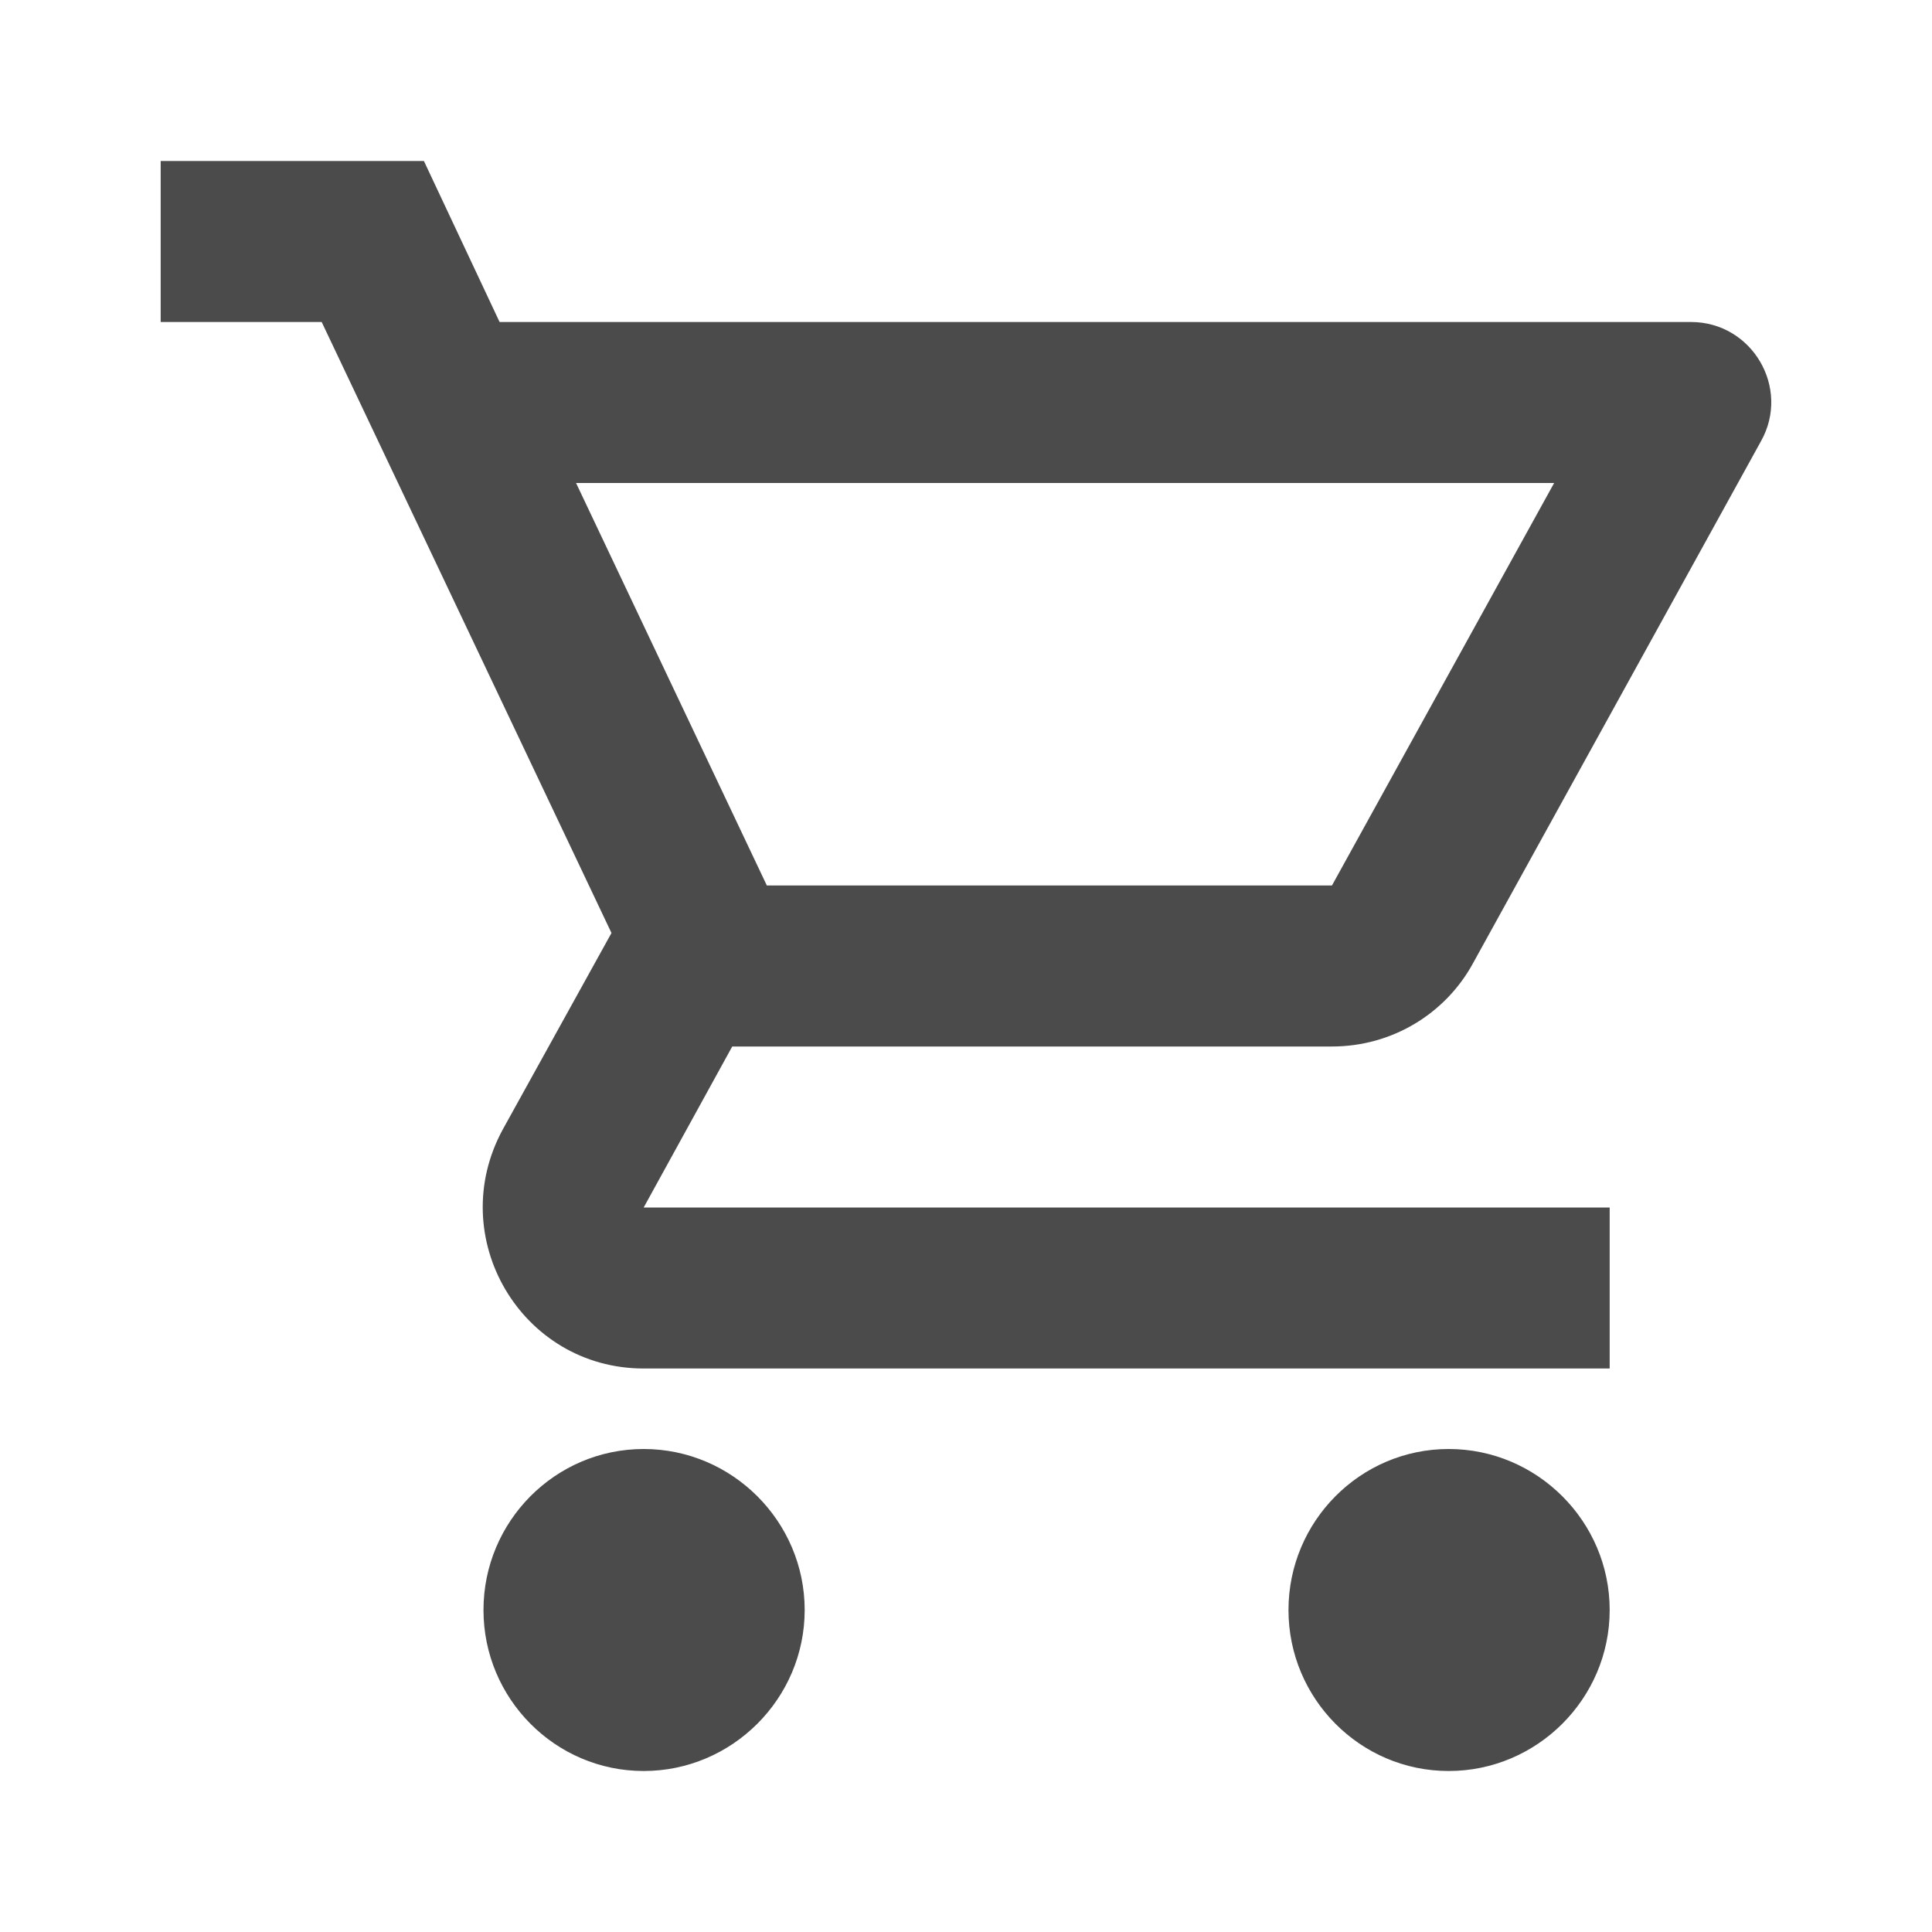
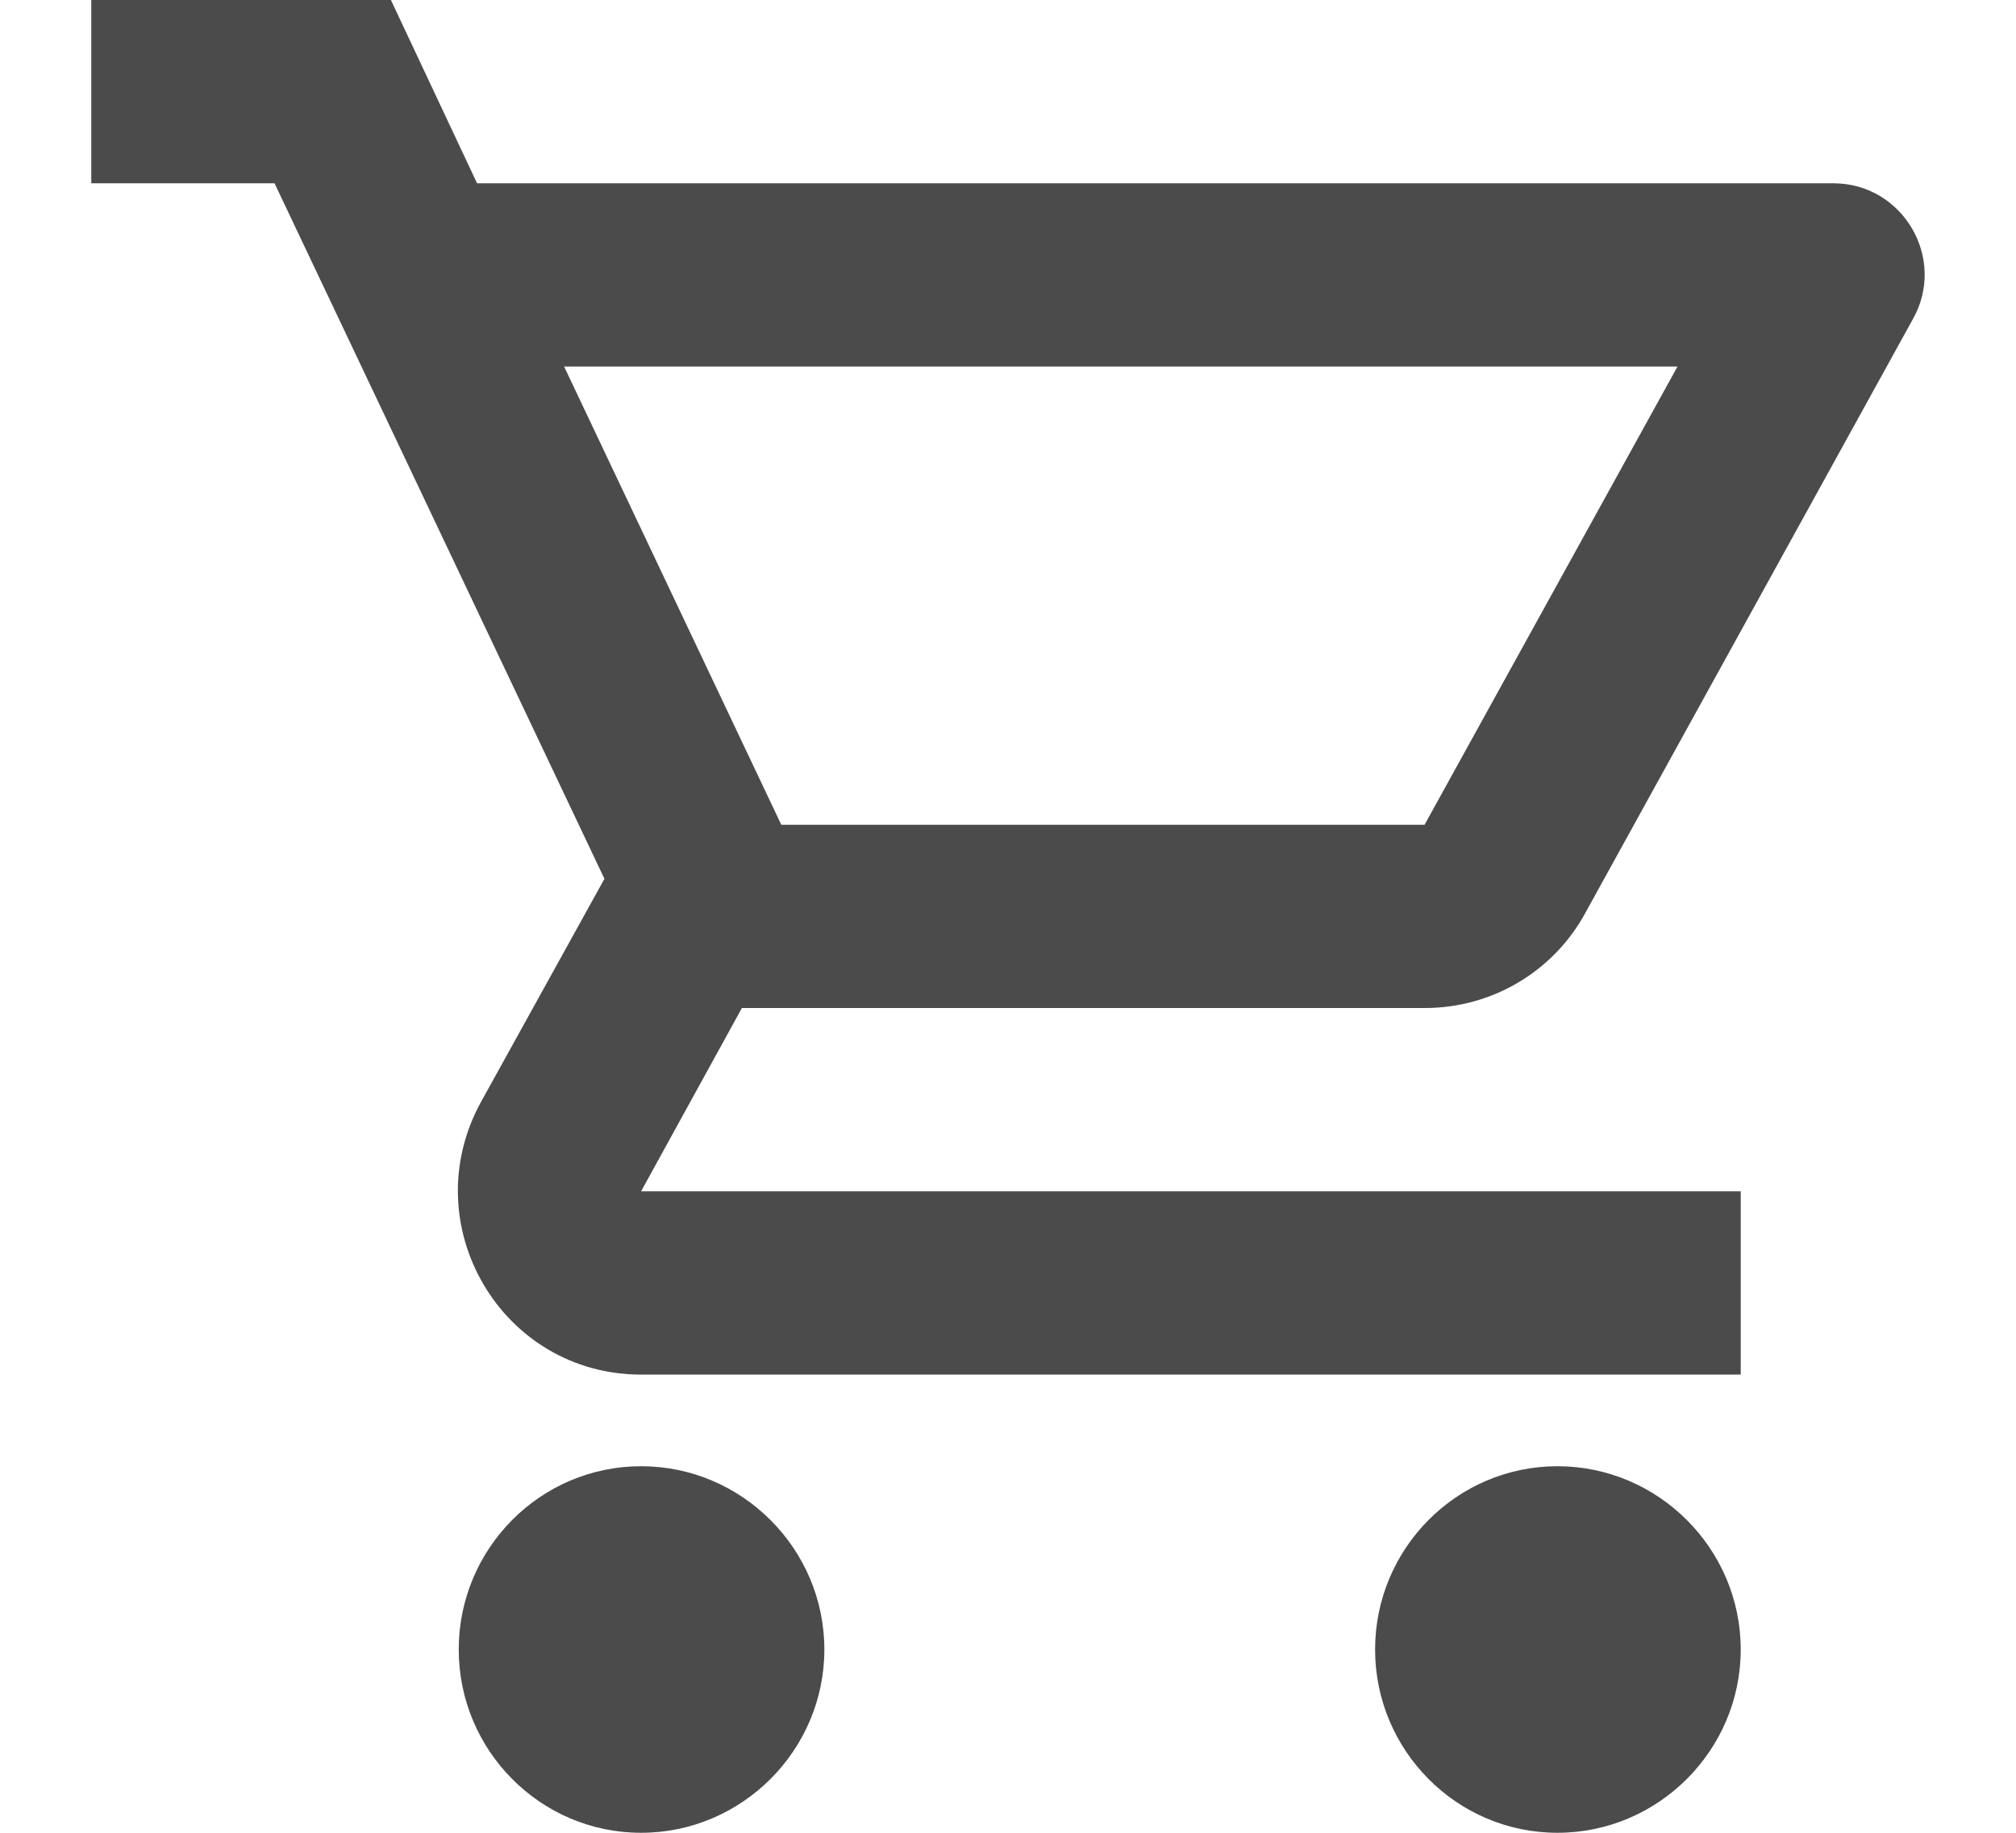
- <svg xmlns="http://www.w3.org/2000/svg" width="24" height="24" viewBox="0 0 24 24" fill="none">
-   <path fill-rule="evenodd" clip-rule="evenodd" d="M18.296 11.97C17.956 12.59 17.296 13 16.546 13H9.096L7.996 15H19.996V17H7.996C6.476 17 5.516 15.37 6.246 14.03L7.596 11.59L3.996 4H1.996V2H5.266L6.206 4H21.006C21.766 4 22.246 4.82 21.876 5.48L18.296 11.97ZM19.306 6H7.156L9.526 11H16.546L19.306 6ZM7.996 18C6.896 18 6.006 18.9 6.006 20C6.006 21.1 6.896 22 7.996 22C9.096 22 9.996 21.1 9.996 20C9.996 18.9 9.096 18 7.996 18ZM16.006 20C16.006 18.9 16.896 18 17.996 18C19.096 18 19.996 18.9 19.996 20C19.996 21.1 19.096 22 17.996 22C16.896 22 16.006 21.1 16.006 20Z" fill="#4B4B4B" />
+ <svg xmlns="http://www.w3.org/2000/svg" width="22" height="20" viewBox="0 0 22 20" fill="none">
+   <path fill-rule="evenodd" clip-rule="evenodd" d="M17.296 9.97C16.956 10.59 16.296 11 15.546 11H8.096L6.996 13H18.996V15H6.996C5.476 15 4.516 13.37 5.246 12.03L6.596 9.59L2.996 2H0.996V0H4.266L5.206 2H20.006C20.766 2 21.246 2.82 20.876 3.48L17.296 9.97ZM18.306 4H6.156L8.526 9H15.546L18.306 4ZM6.996 16C5.896 16 5.006 16.9 5.006 18C5.006 19.1 5.896 20 6.996 20C8.096 20 8.996 19.1 8.996 18C8.996 16.9 8.096 16 6.996 16ZM15.006 18C15.006 16.9 15.896 16 16.996 16C18.096 16 18.996 16.9 18.996 18C18.996 19.1 18.096 20 16.996 20C15.896 20 15.006 19.1 15.006 18Z" fill="#4B4B4B" />
</svg>
